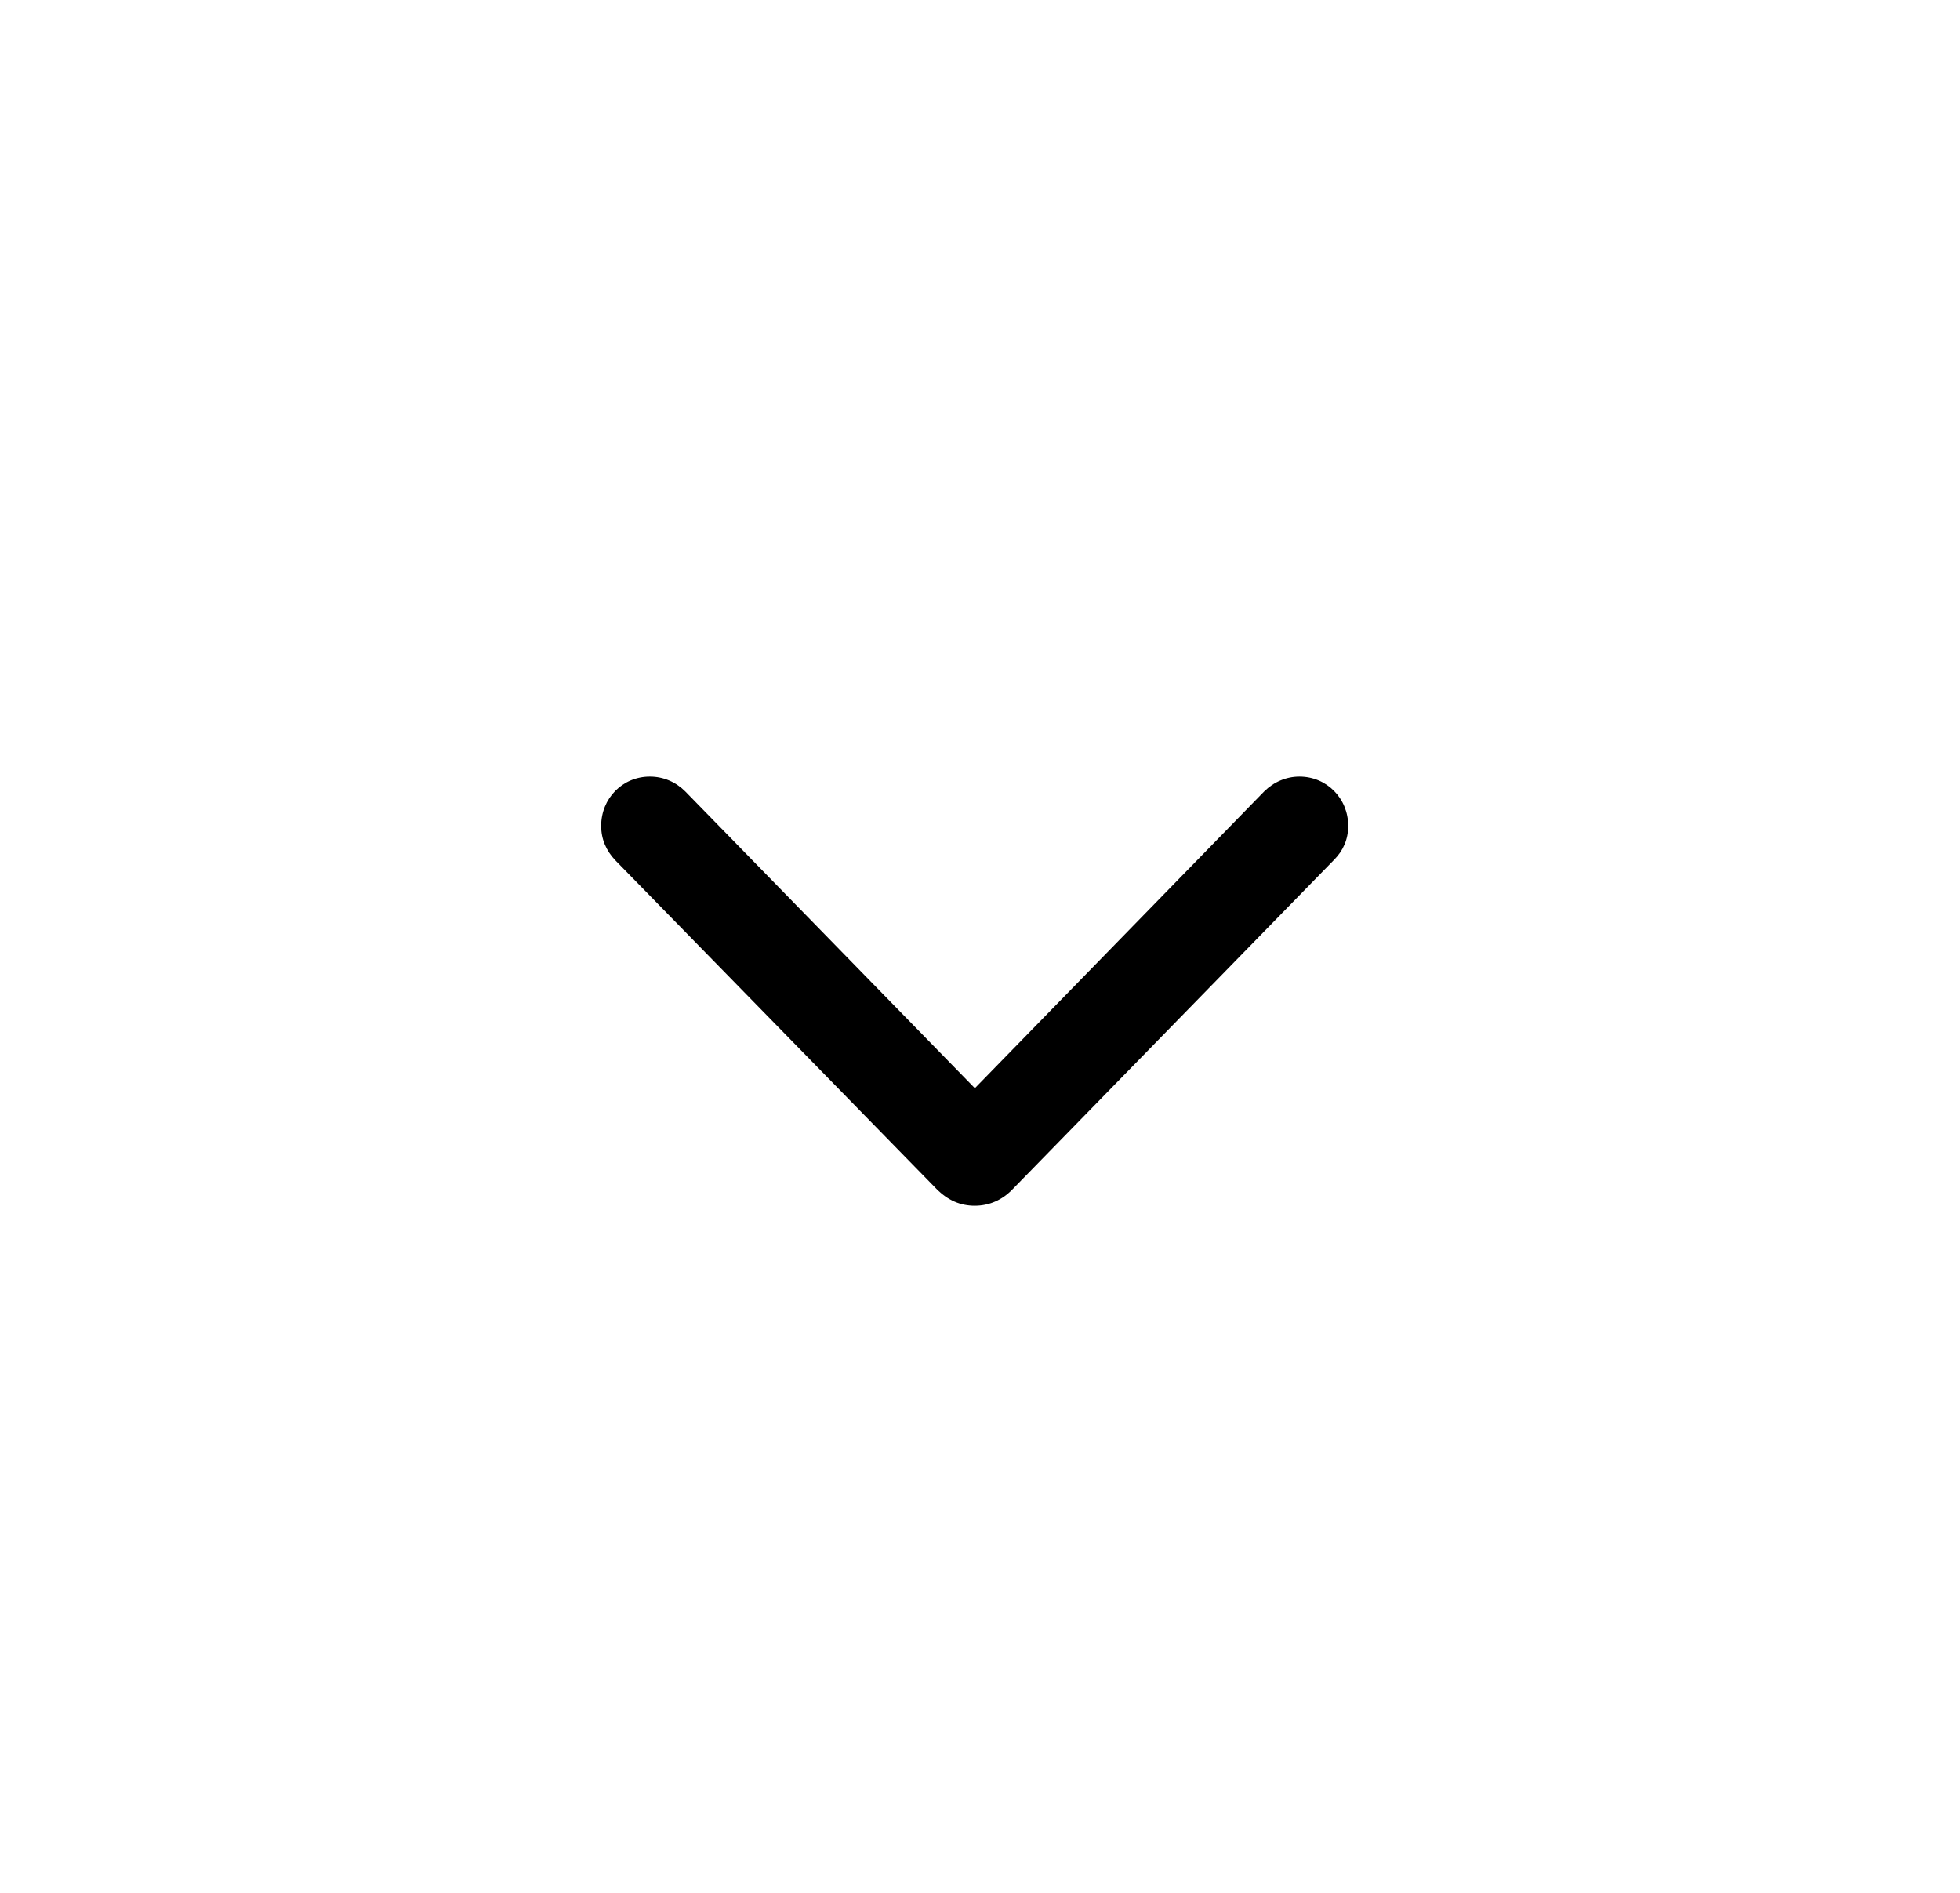
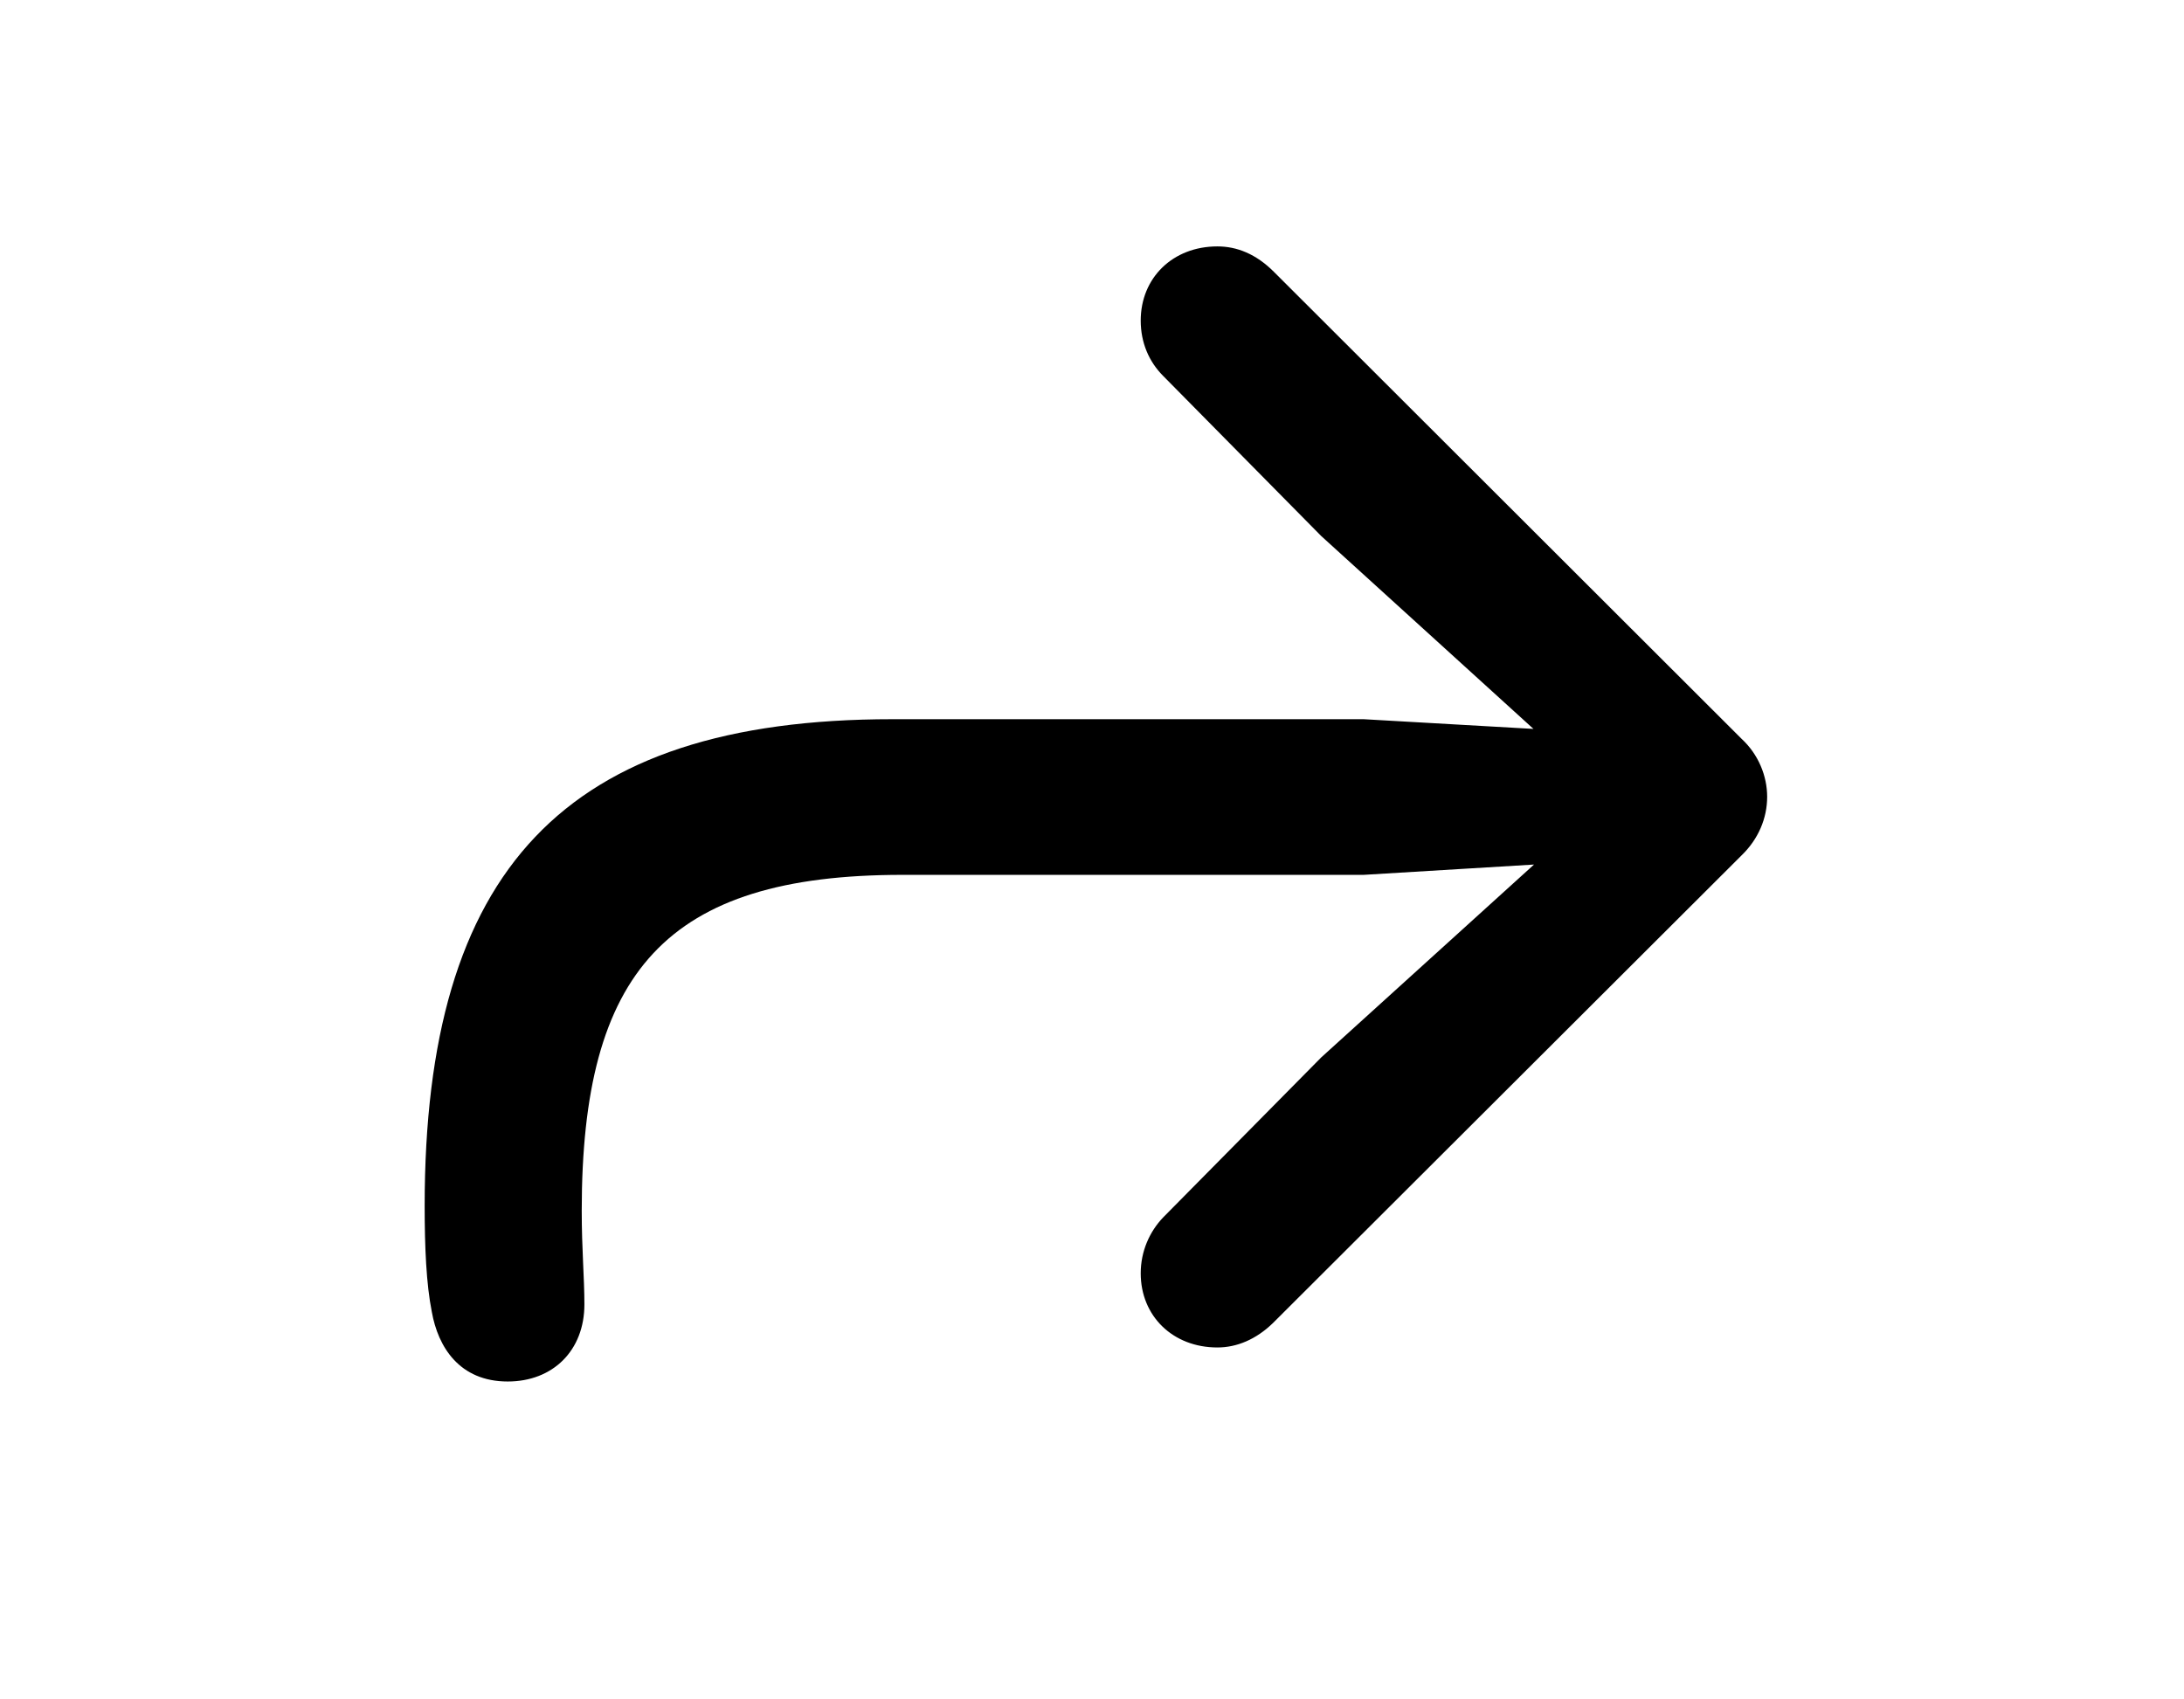
- <svg xmlns="http://www.w3.org/2000/svg" width="29" height="28" viewBox="0 0 29 28" fill="none">
-   <path d="M14.424 17.836C14.636 17.835 14.828 17.754 14.986 17.588L19.738 12.72C19.874 12.584 19.948 12.415 19.948 12.217C19.948 11.81 19.631 11.488 19.227 11.488C19.029 11.488 18.846 11.568 18.705 11.707L14.119 16.41H14.729L10.139 11.707C10.002 11.57 9.819 11.488 9.615 11.488C9.21 11.488 8.895 11.81 8.895 12.217C8.895 12.414 8.969 12.583 9.103 12.725L13.857 17.588C14.025 17.756 14.208 17.836 14.424 17.836Z" fill="black" />
+ <svg xmlns="http://www.w3.org/2000/svg" width="36" height="28" viewBox="0 0 36 28" fill="none">
+   <path d="M8.369 22.774C9.114 22.774 9.633 22.263 9.633 21.503C9.633 21.061 9.589 20.598 9.589 19.959C9.589 16.021 10.977 14.422 14.874 14.422H22.477L25.286 14.252L21.779 17.431L19.173 20.069C18.951 20.301 18.803 20.625 18.803 20.99C18.803 21.694 19.331 22.213 20.067 22.213C20.387 22.213 20.704 22.08 20.98 21.813L28.709 14.099C28.984 13.833 29.129 13.489 29.129 13.135C29.129 12.791 28.984 12.435 28.709 12.181L20.999 4.482C20.704 4.186 20.387 4.062 20.067 4.062C19.331 4.062 18.803 4.581 18.803 5.285C18.803 5.651 18.941 5.965 19.173 6.197L21.779 8.837L25.277 12.016L22.477 11.856H14.712C9.288 11.856 7 14.357 7 19.879C7 20.556 7.026 21.168 7.118 21.627C7.22 22.202 7.571 22.774 8.369 22.774Z" fill="black" />
</svg>
